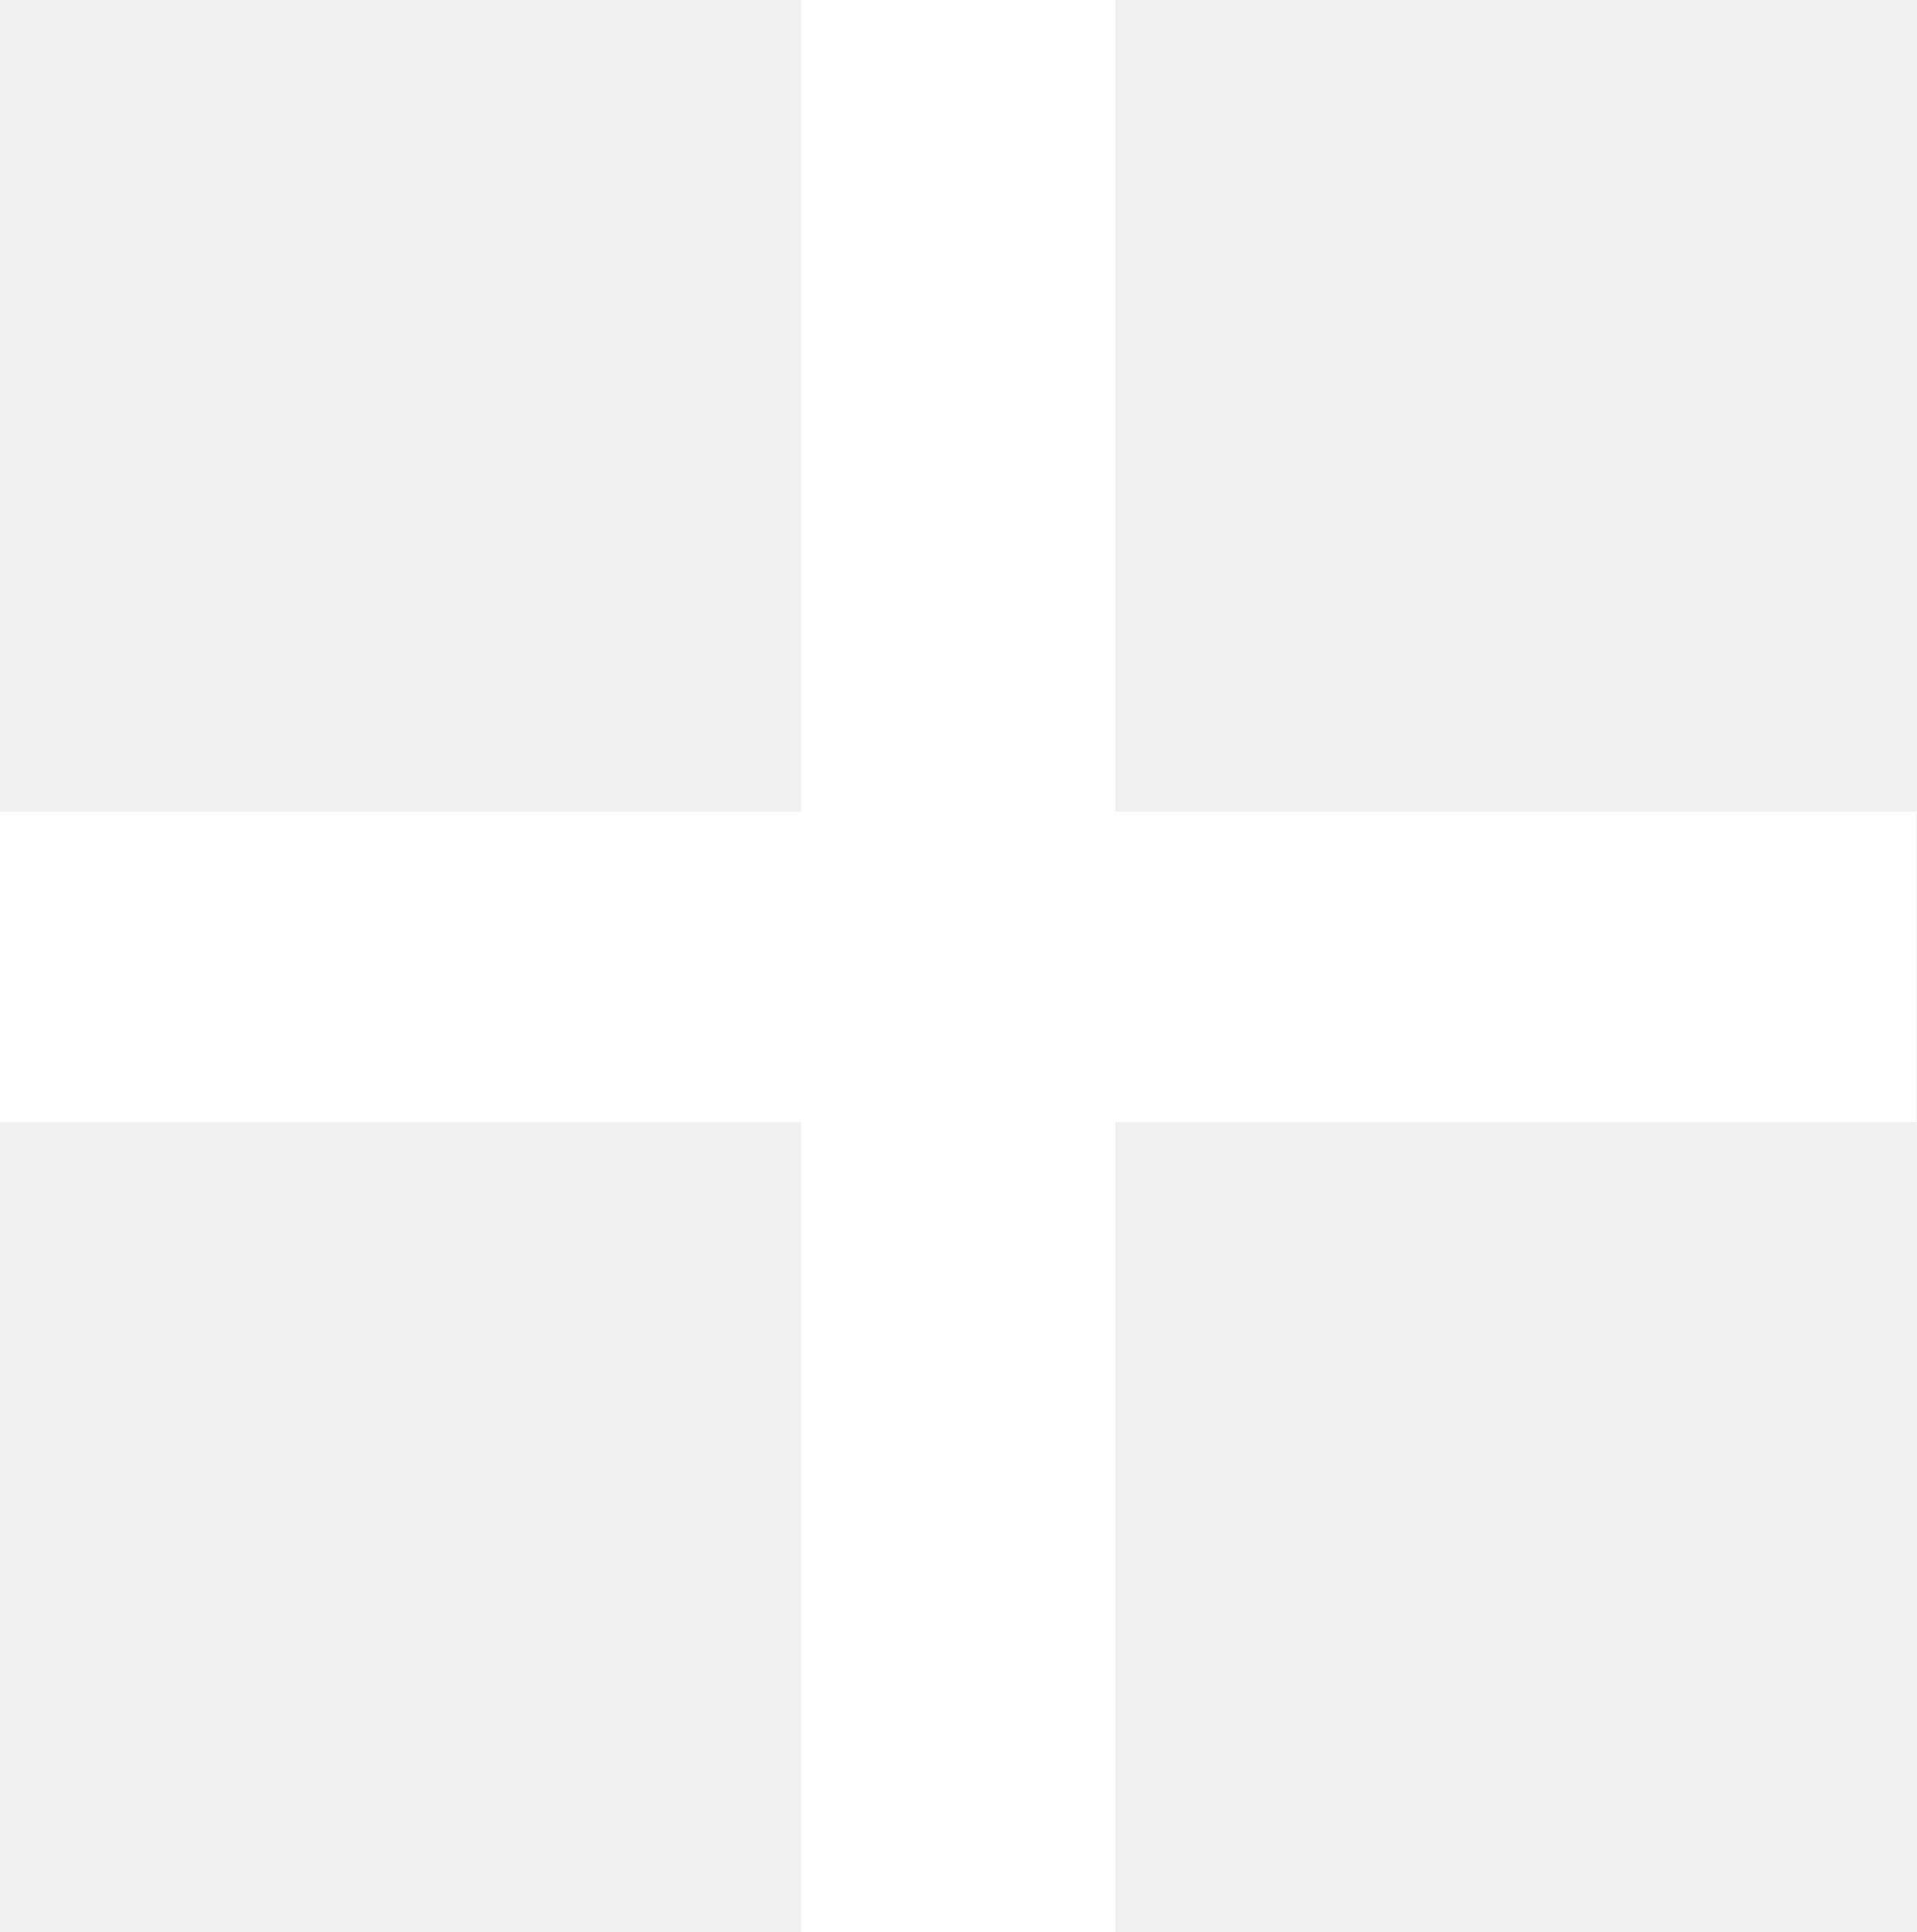
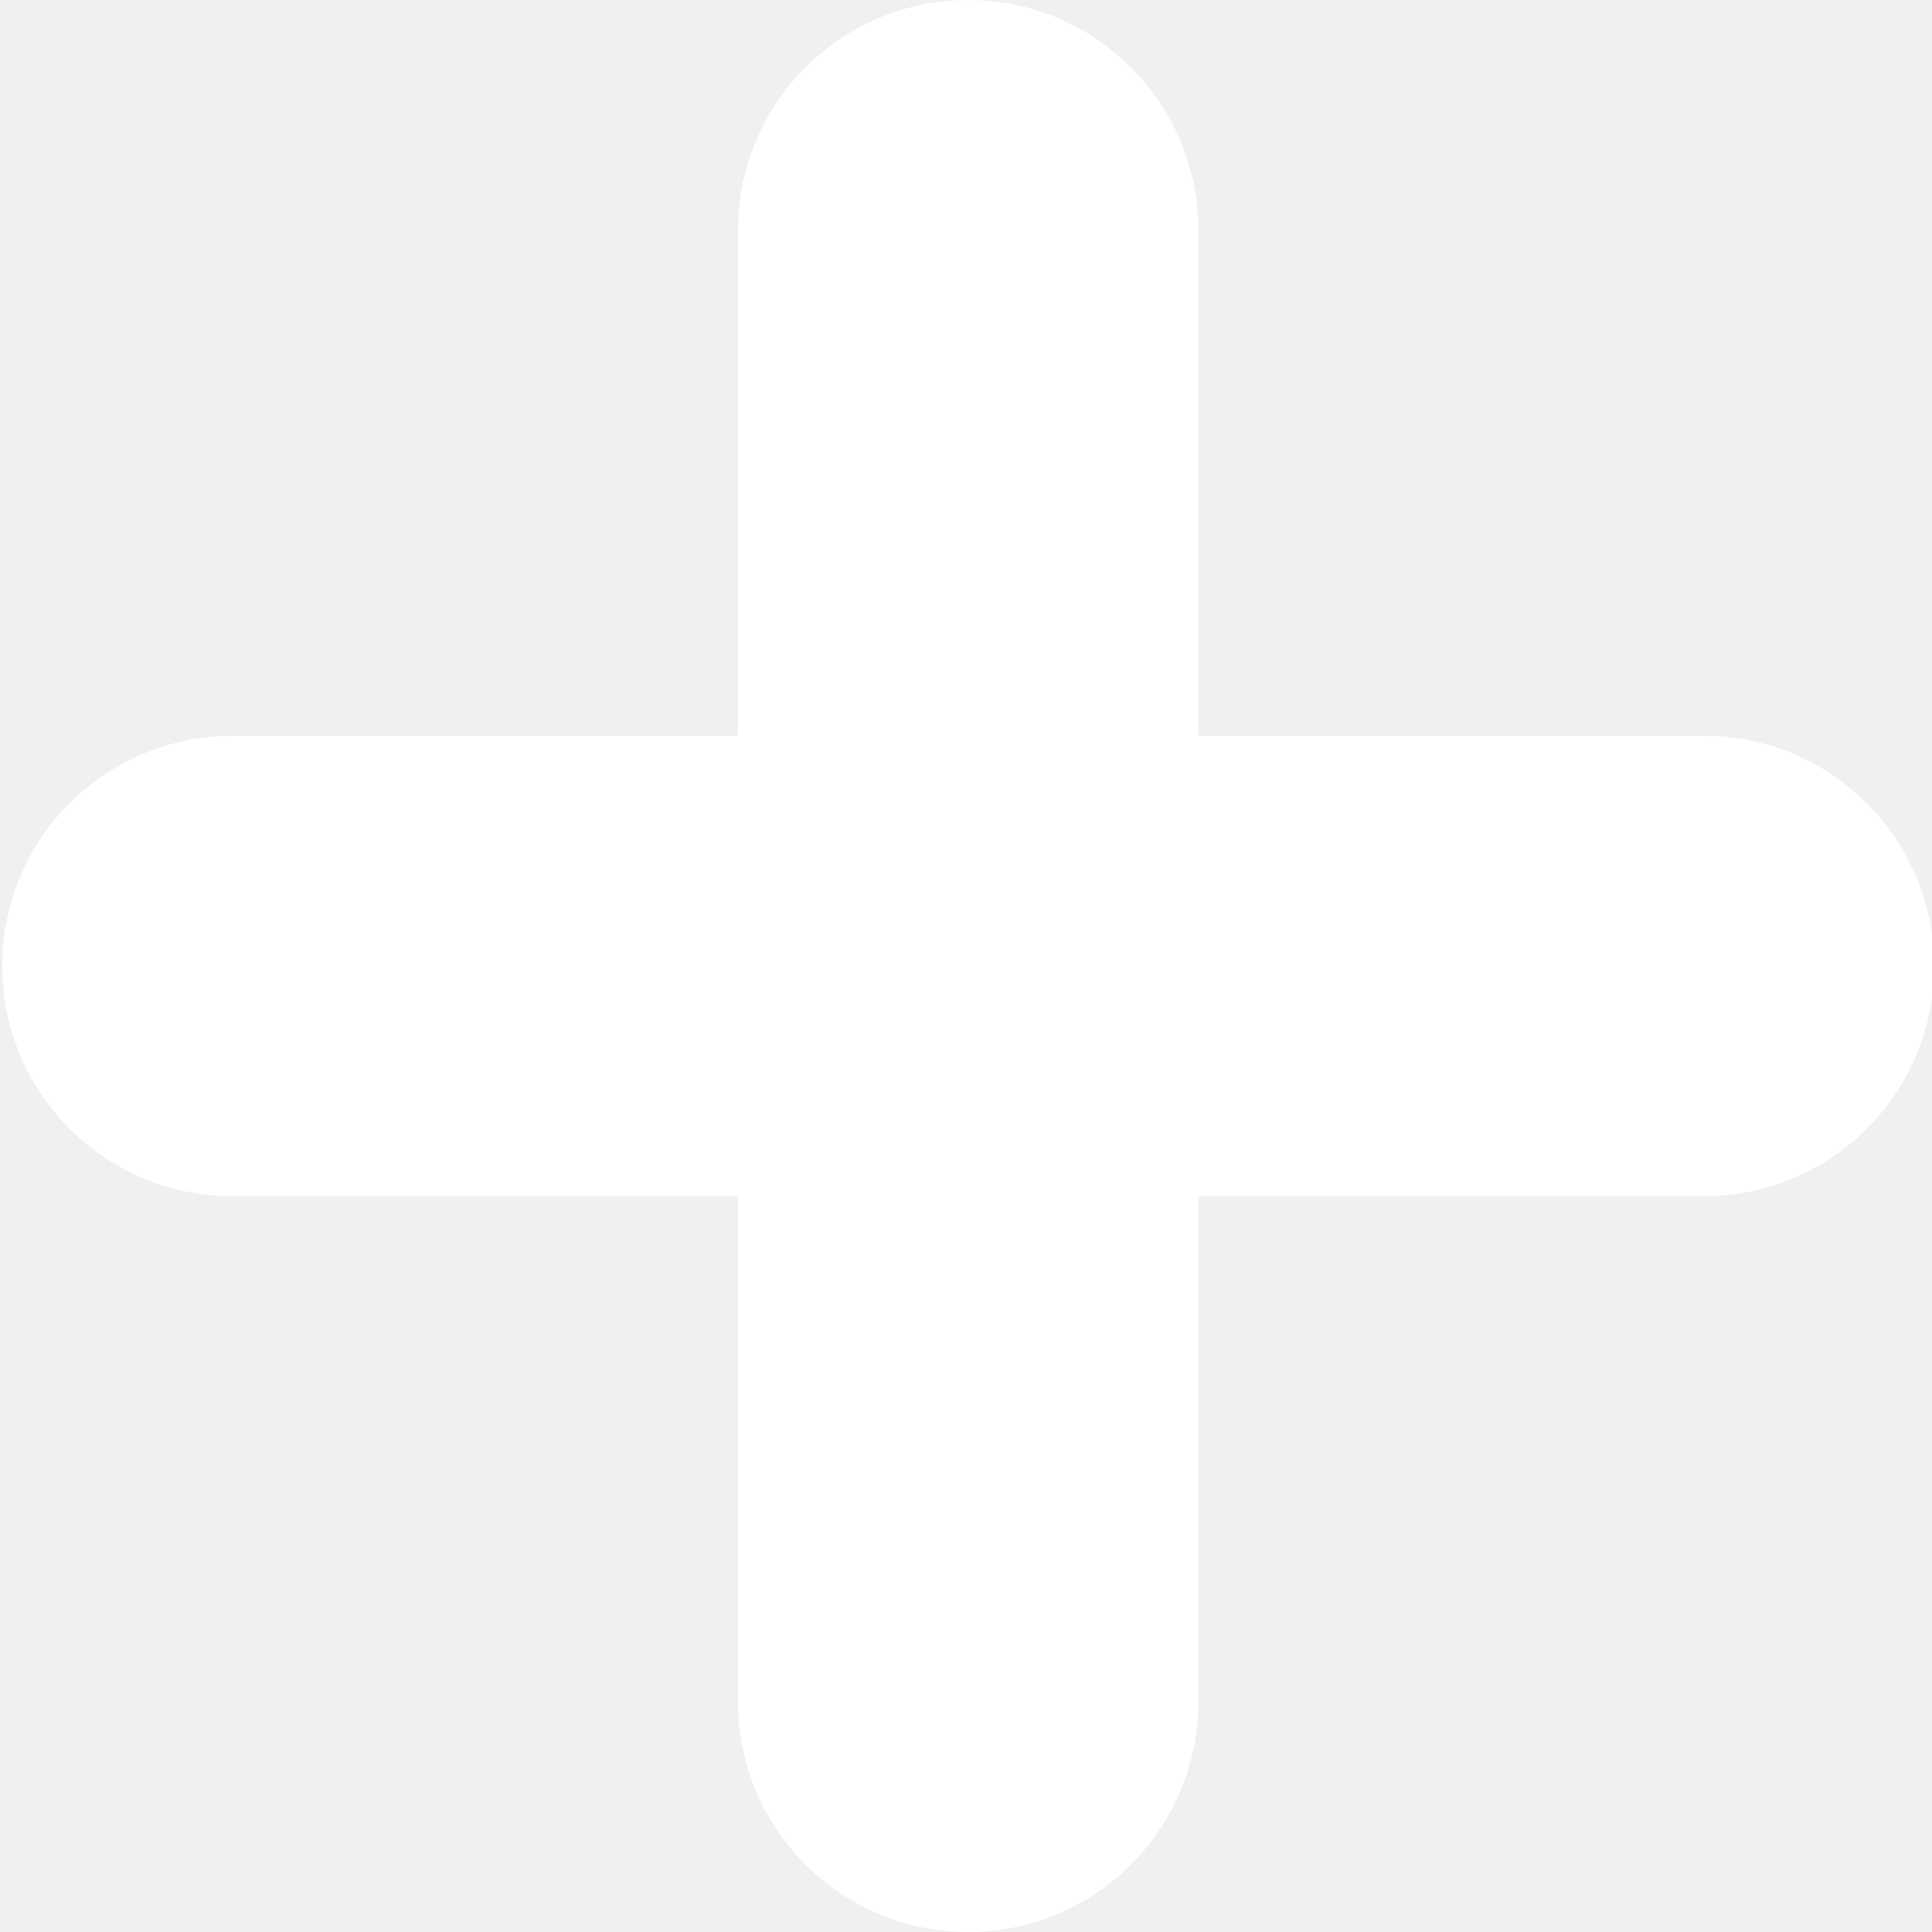
- <svg xmlns="http://www.w3.org/2000/svg" width="120" height="121" viewBox="0 0 120 121" fill="none">
-   <path d="M120 70.284V50.832H69.837V0L50.163 0V50.832H0V70.284H50.163V121H69.837V70.284H120Z" fill="white" />
+ <svg xmlns="http://www.w3.org/2000/svg" width="500" height="500" viewBox="0 0 500 500" fill="none">
+   <g clip-path="url(#clip0)">
+     <rect x="500.568" y="190.432" width="119.135" height="500" rx="59.568" transform="rotate(90 500.568 190.432)" fill="white" />
+     <rect x="310.135" y="500" width="119.135" height="500" rx="59.568" transform="rotate(180 310.135 500)" fill="white" />
+   </g>
+   <defs>
+     <clipPath id="clip0">
+       <rect width="500" height="500" fill="white" />
+     </clipPath>
+   </defs>
</svg>
